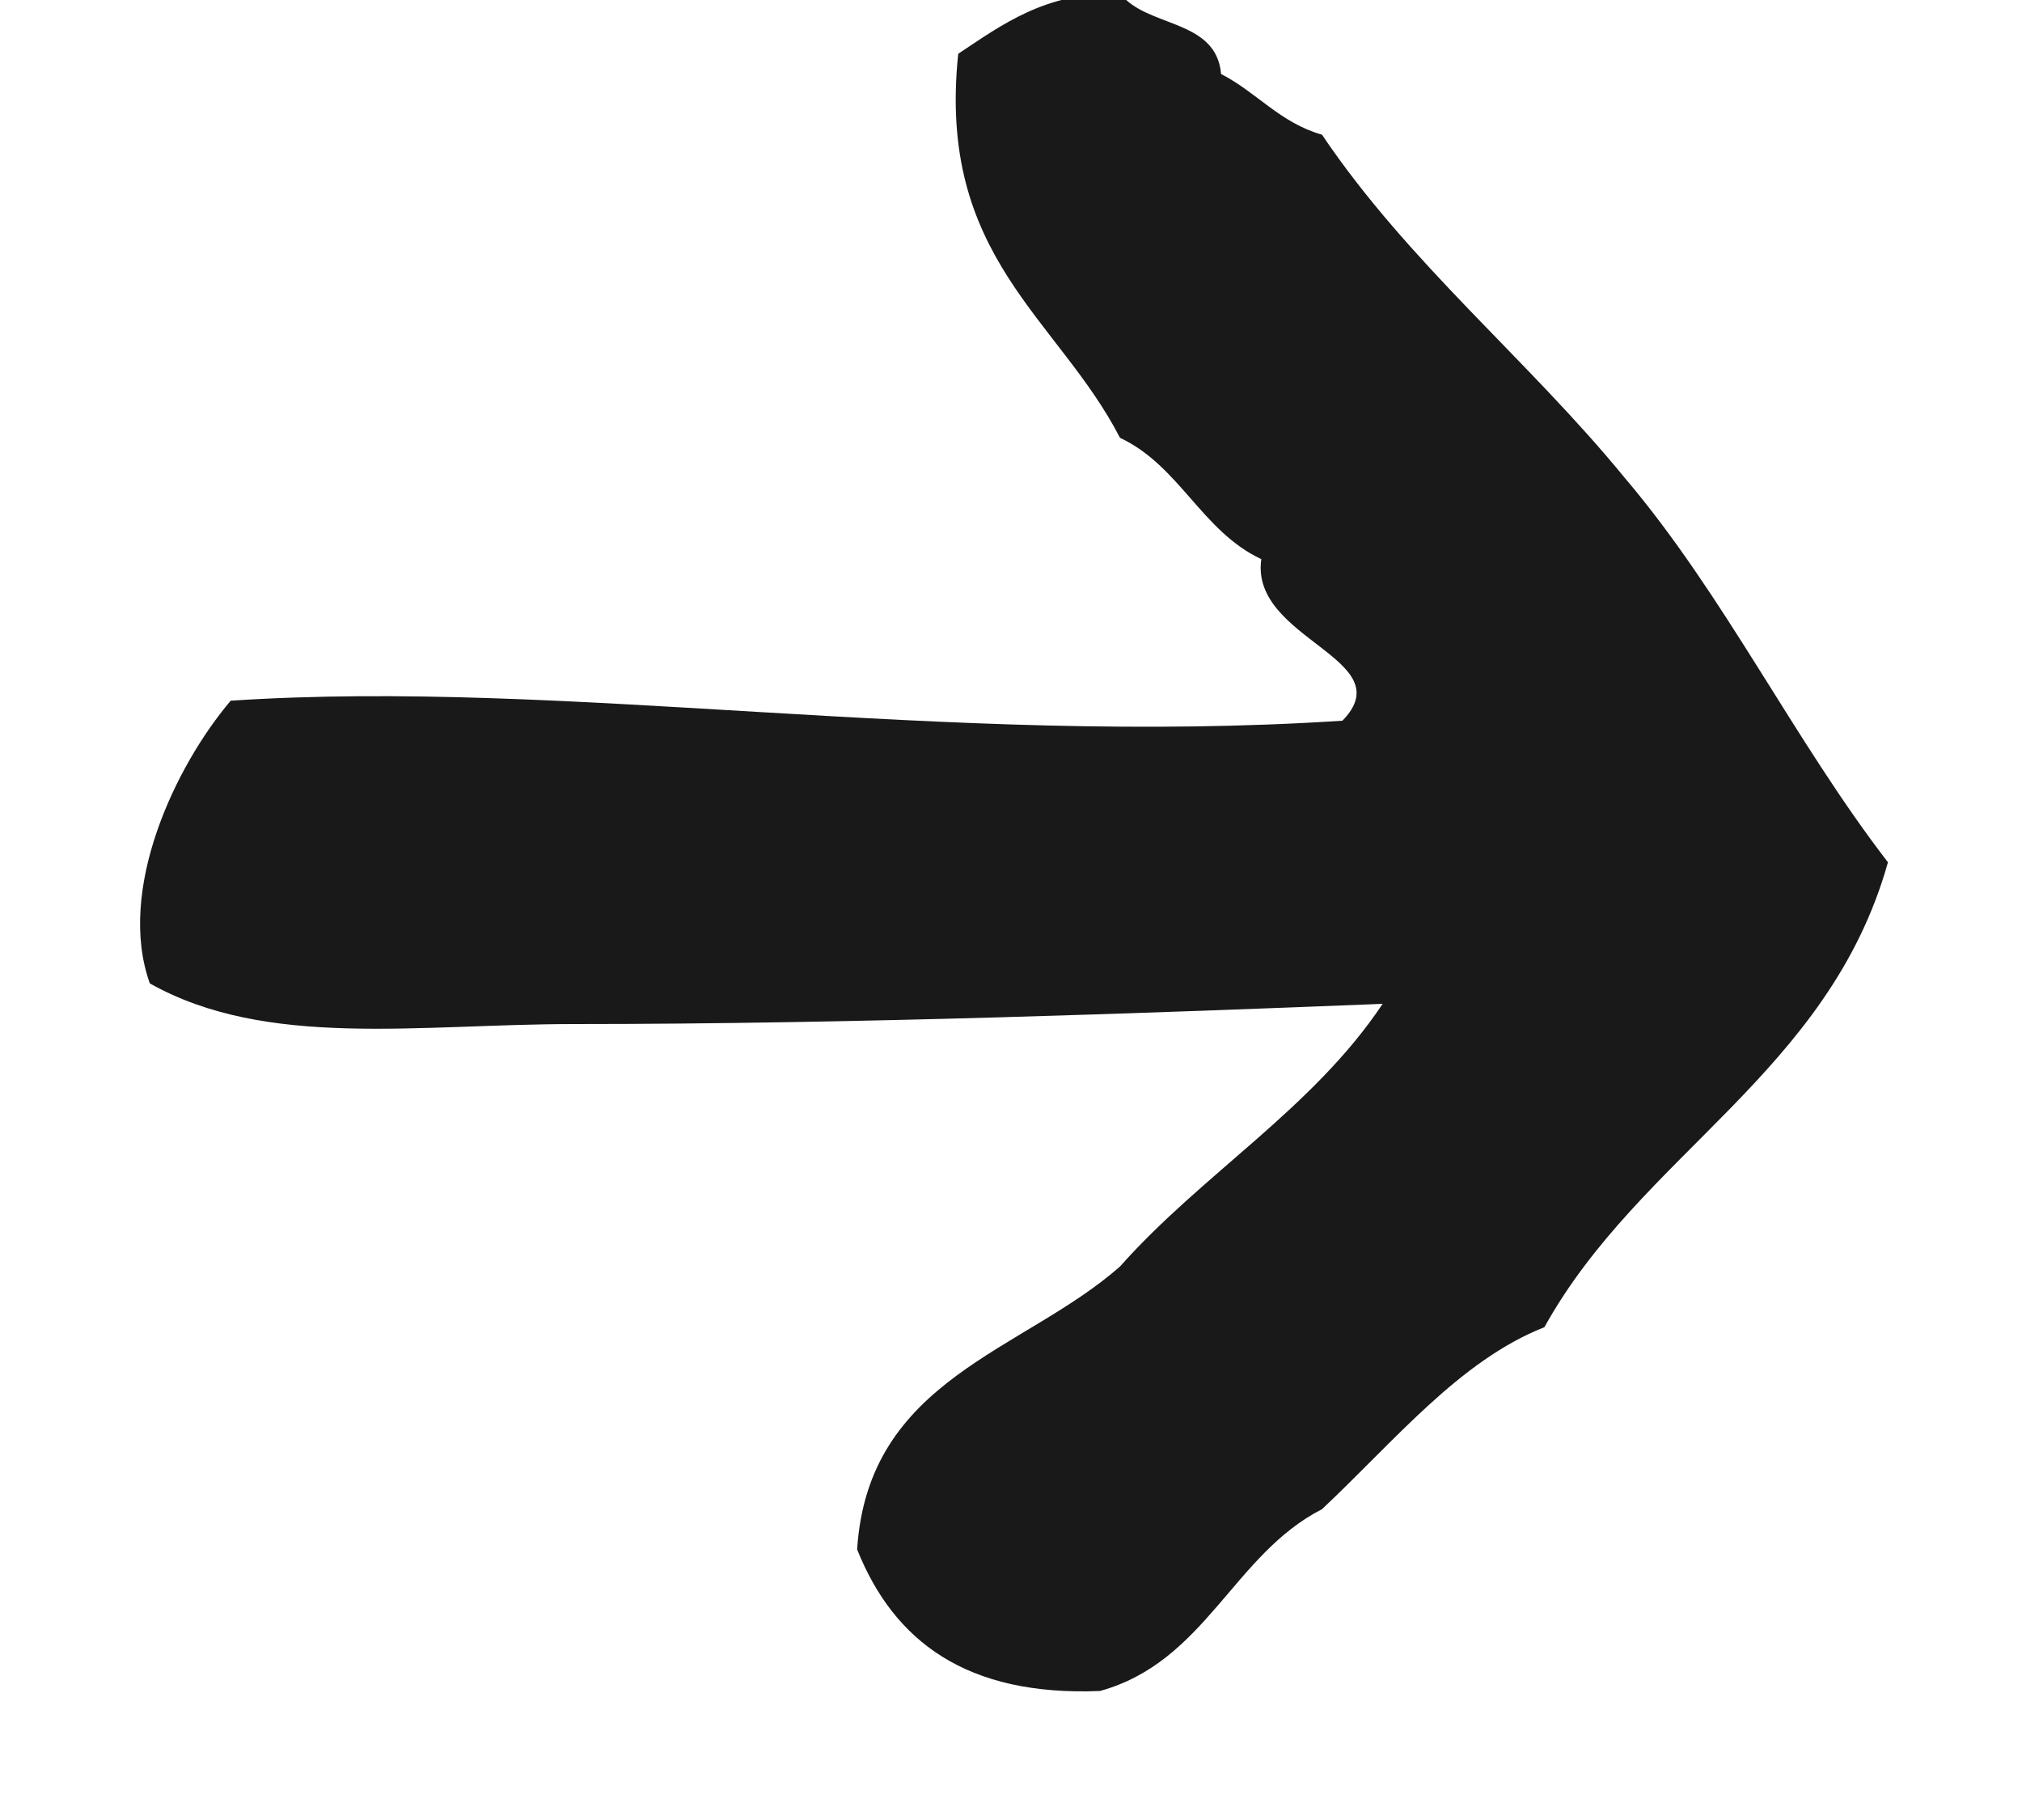
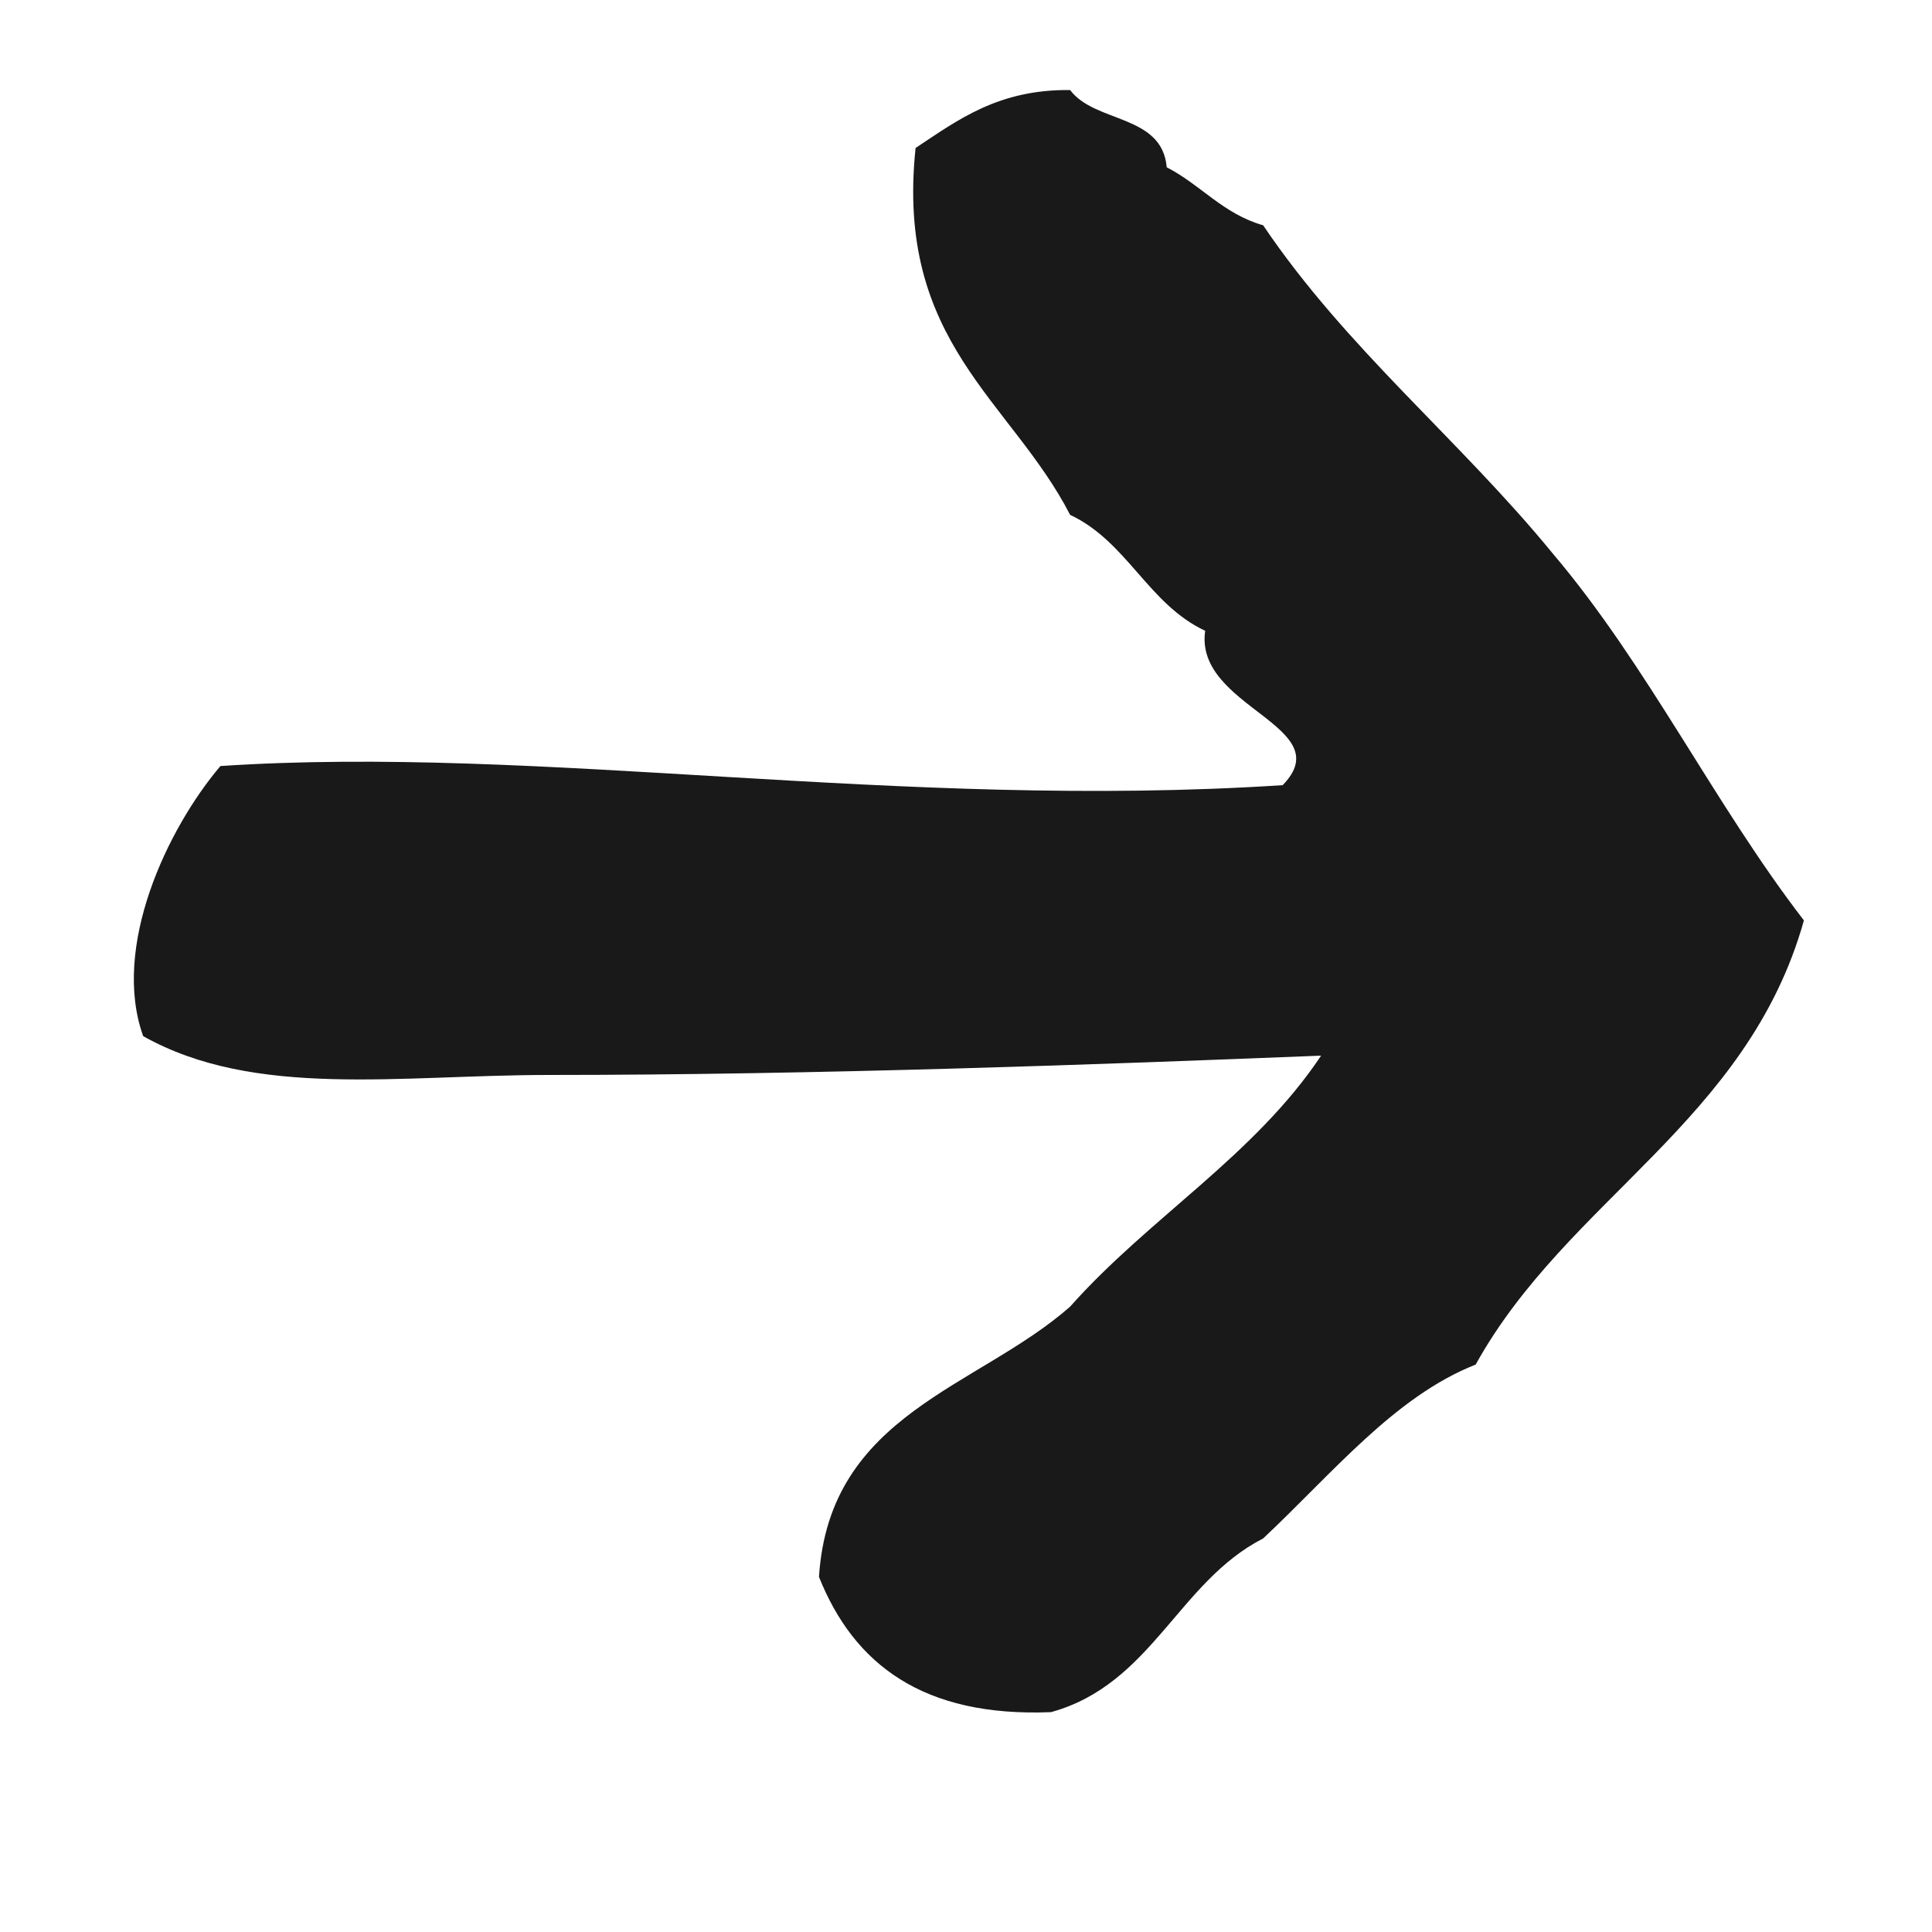
- <svg xmlns="http://www.w3.org/2000/svg" width="10" height="9" viewBox="0 0 10 9">
+ <svg xmlns="http://www.w3.org/2000/svg" width="24" height="24" viewBox="0 0 10 9">
  <path fill="#1A1919" fill-rule="evenodd" d="M553.538,242.666 C553.33,242.607 553.215,242.456 553.039,242.366 C553.015,242.09 552.667,242.138 552.539,241.966 C552.168,241.962 551.959,242.12 551.739,242.266 C551.633,243.272 552.233,243.571 552.539,244.165 C552.834,244.303 552.943,244.627 553.238,244.765 C553.18,245.162 553.938,245.258 553.639,245.564 C551.653,245.693 549.797,245.355 548.141,245.465 C547.865,245.79 547.576,246.402 547.741,246.863 C548.319,247.188 549.07,247.064 549.84,247.064 C551.231,247.064 552.707,247.009 553.838,246.964 C553.492,247.483 552.946,247.804 552.539,248.263 C552.061,248.684 551.293,248.816 551.239,249.662 C551.42,250.115 551.779,250.389 552.44,250.362 C552.962,250.218 553.098,249.688 553.538,249.463 C553.897,249.126 554.219,248.728 554.638,248.563 C555.113,247.706 556.045,247.305 556.337,246.264 C555.873,245.662 555.527,244.942 555.037,244.365 C554.558,243.779 553.967,243.303 553.538,242.666 Z" transform="translate(-547 -242)" />
</svg>
